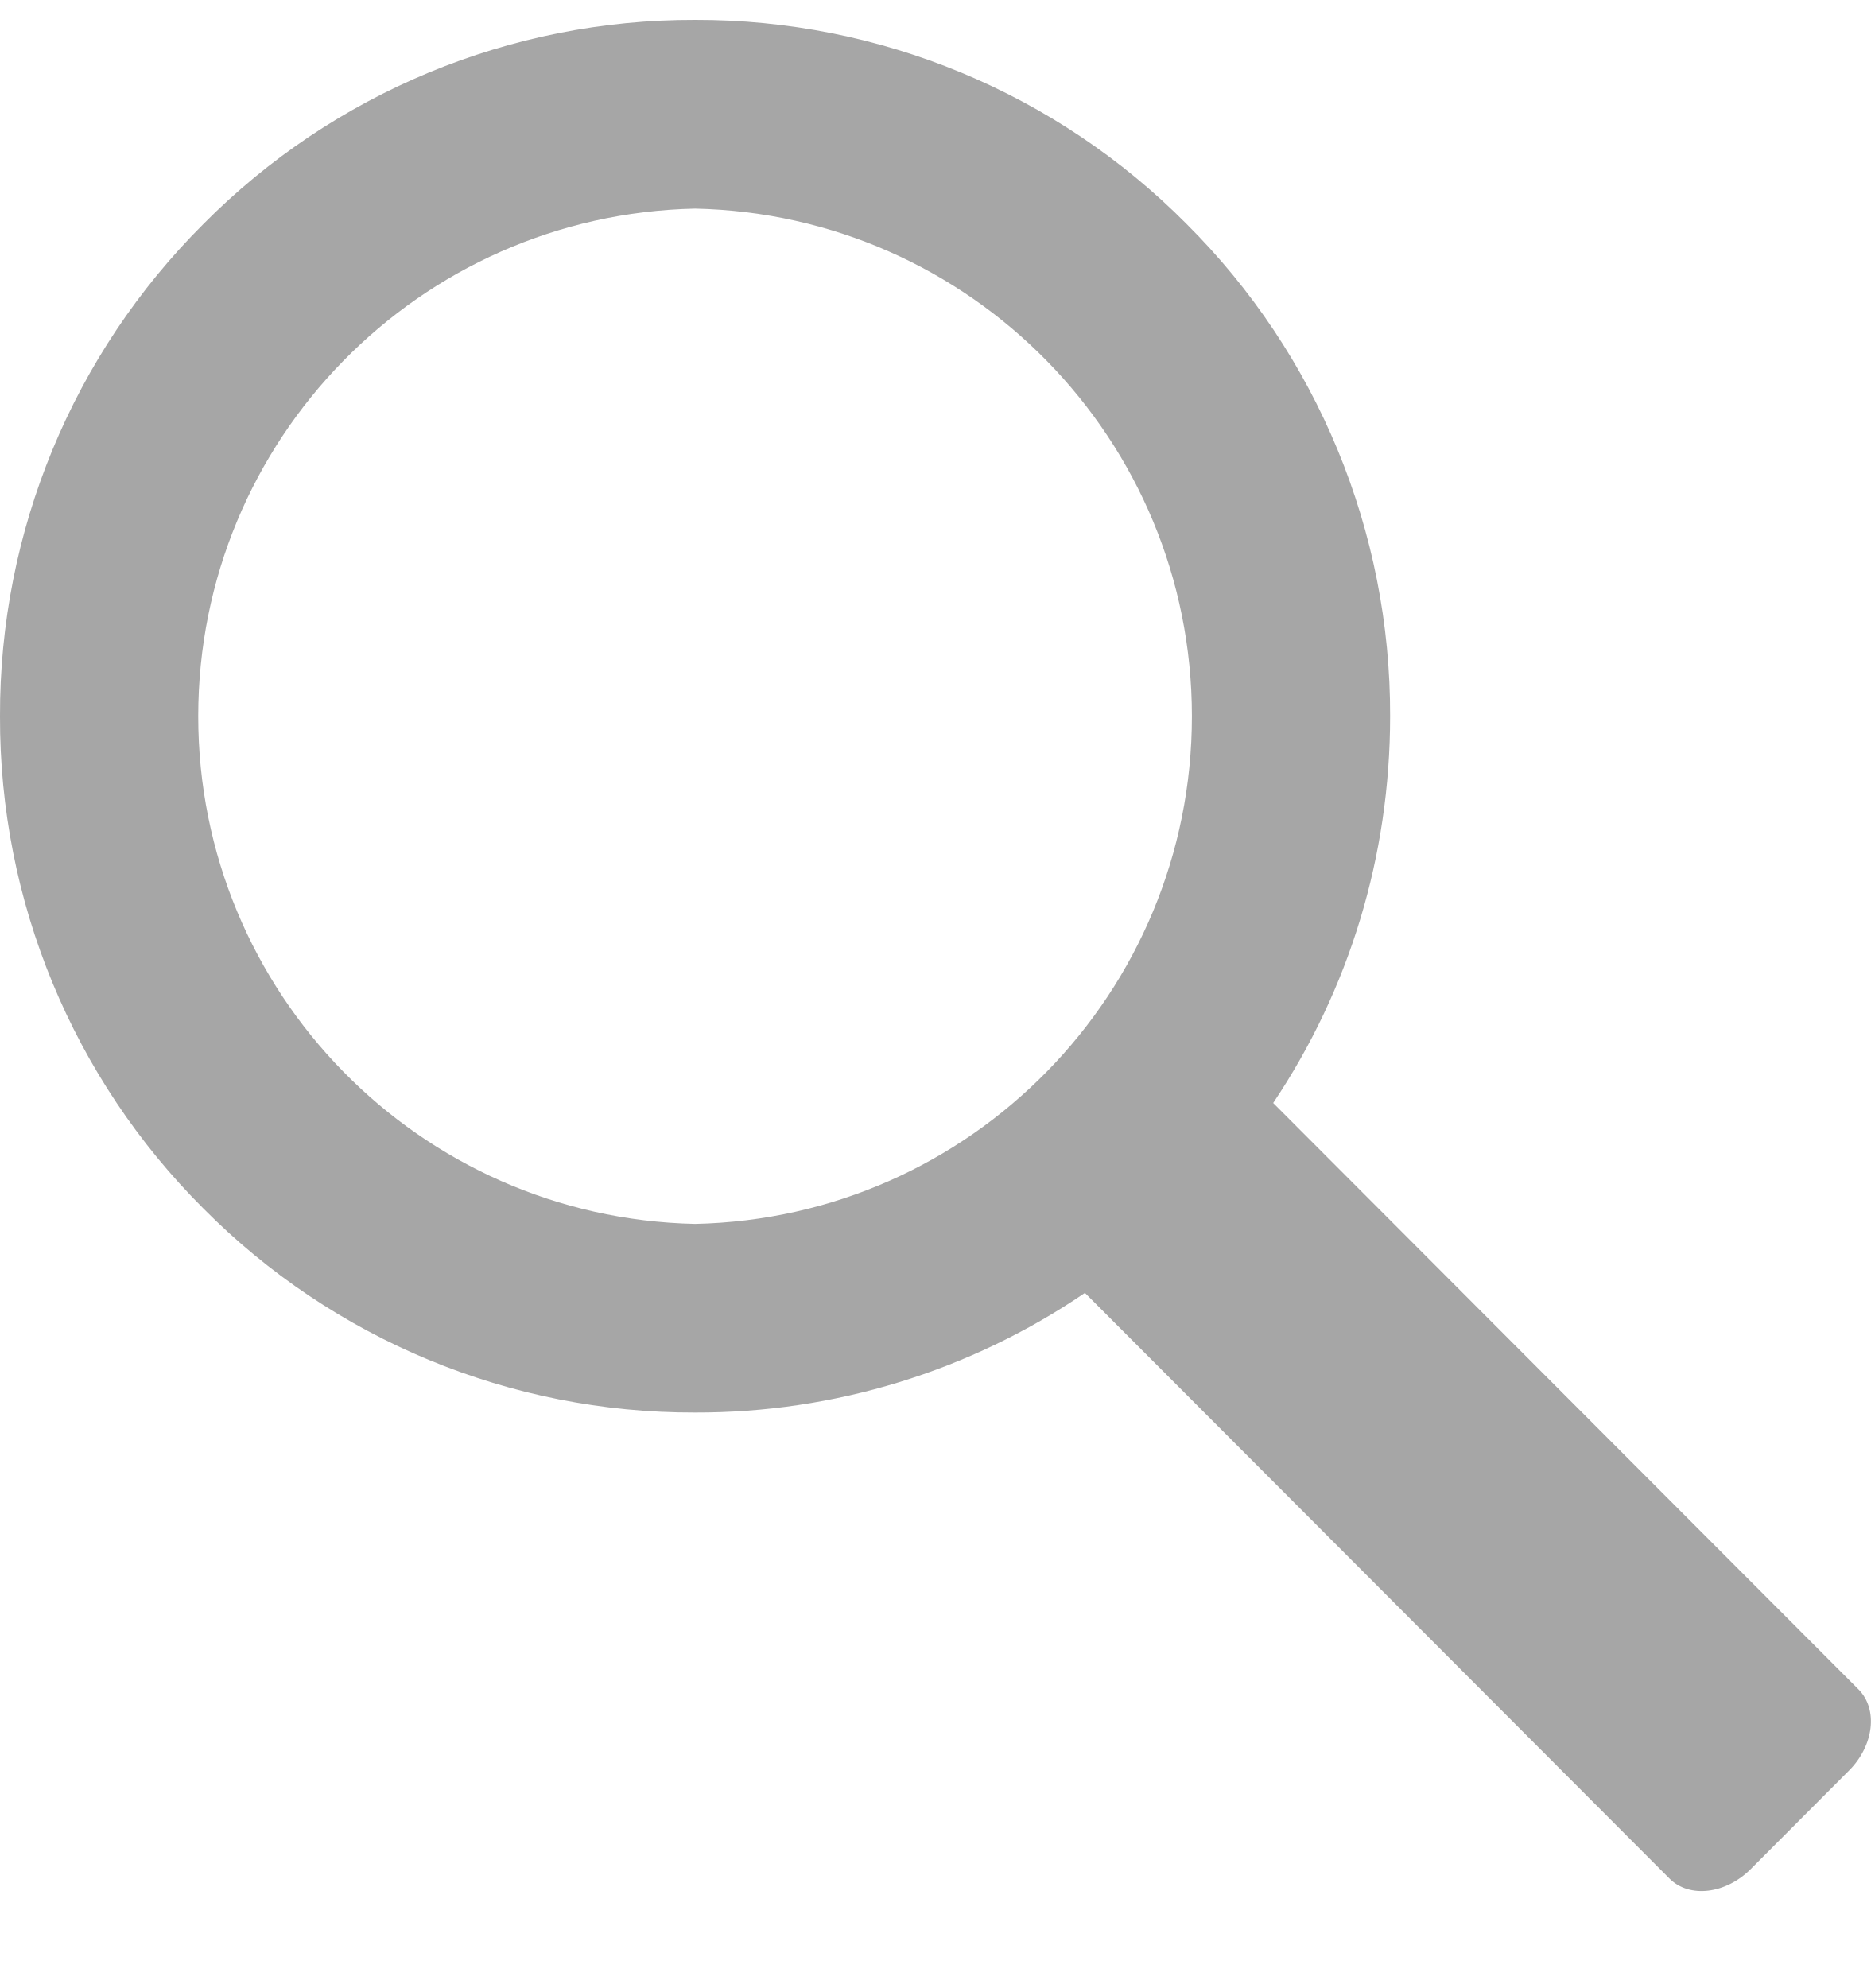
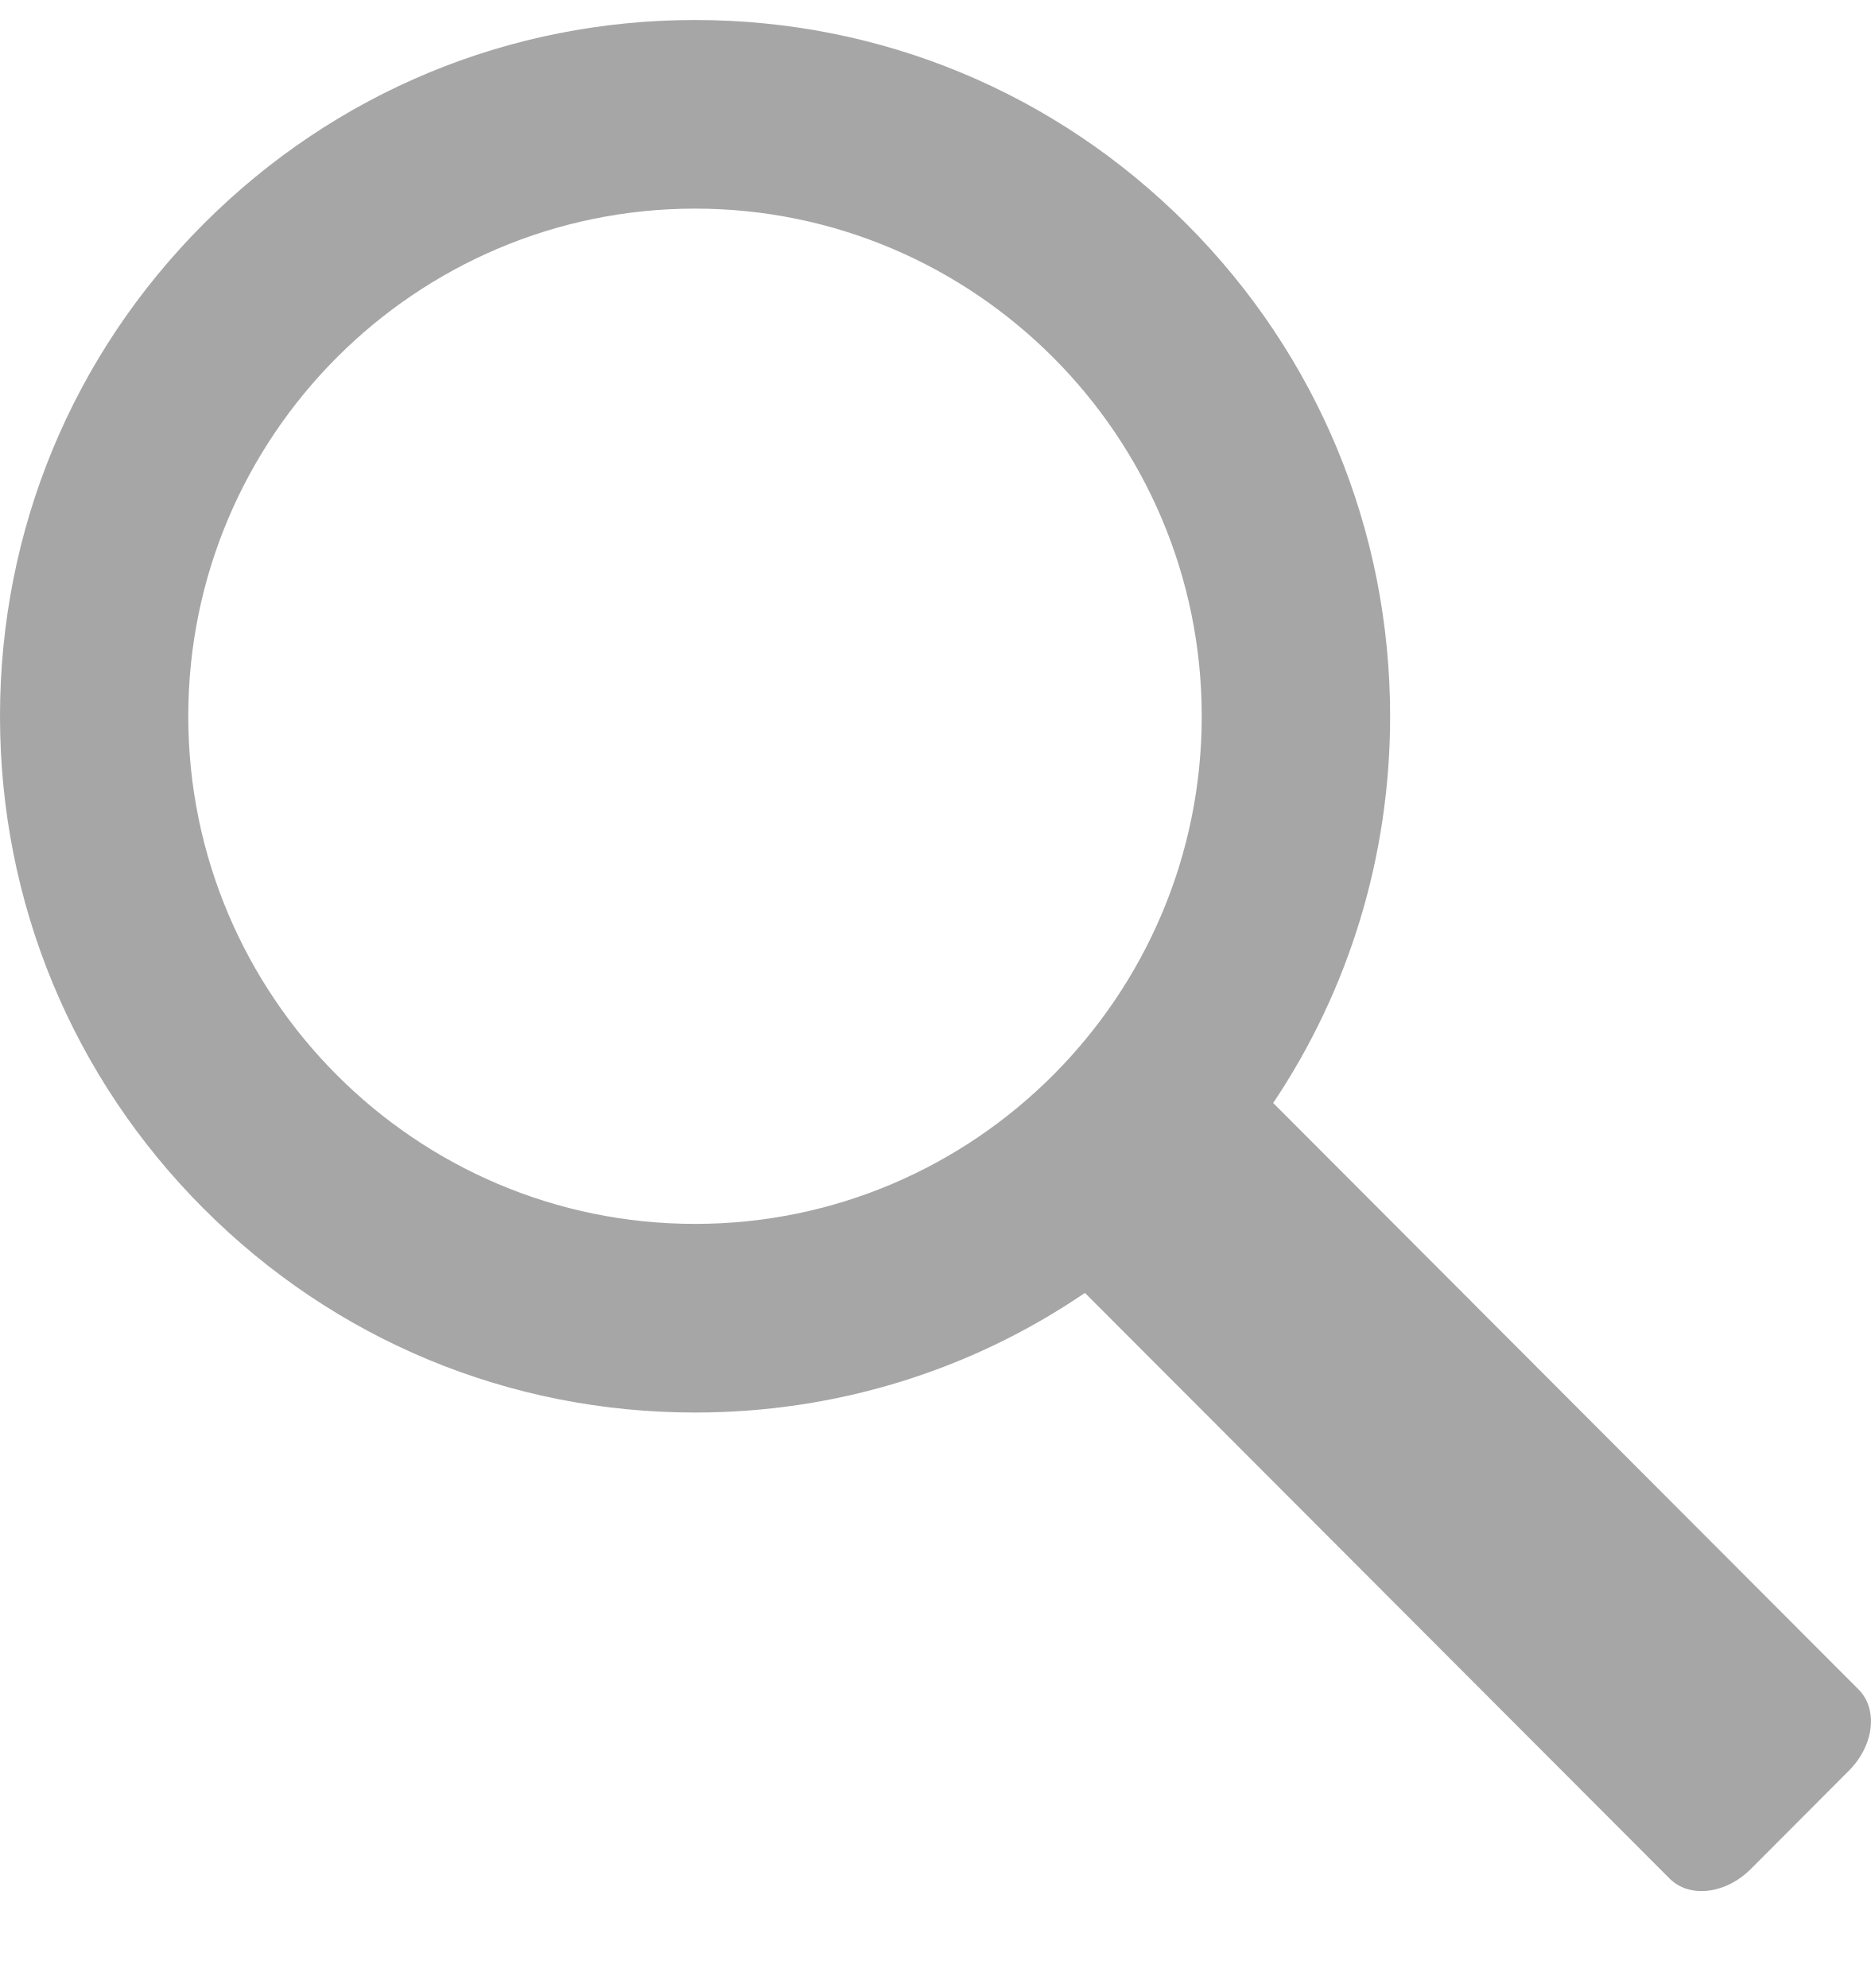
- <svg xmlns="http://www.w3.org/2000/svg" width="16" height="17">
-   <path d="M15.894 14.447l-5.006-5.015c.65-.97 1-2.112 1-3.307a5.92 5.92 0 00-1.741-4.21A5.9 5.9 0 005.944.17 5.9 5.9 0 001.74 1.915 5.92 5.92 0 000 6.125a5.92 5.92 0 001.74 4.21 5.9 5.9 0 004.204 1.744 5.894 5.894 0 003.334-1.023l5 5.009c.17.169.48.132.694-.082l.84-.842c.214-.214.25-.525.082-.694zm-9.95-3.981a4.342 4.342 0 010-8.682 4.342 4.342 0 010 8.682z" fill="#A6A6A6" fill-rule="evenodd" />
+ <svg xmlns="http://www.w3.org/2000/svg" width="16px" height="17px" viewBox="0 0 16 17" version="1.1">
+   <defs />
+   <g id="POST" stroke="none" stroke-width="1" fill="none" fill-rule="evenodd">
+     <g id="Post" transform="translate(-1233, -342)" fill="#A6A6A6">
+       <g id="SIDEBAR" transform="translate(1205, 152)">
+         <g id="SEARCH" transform="translate(15, 179)">
+           <path d="M28.894,25.447 L23.888,20.432 C24.538,19.462 24.888,18.32 24.888,17.125 C24.888,15.535 24.269,14.039 23.147,12.915 C22.024,11.79 20.531,11.171 18.944,11.171 C17.356,11.171 15.864,11.79 14.741,12.915 C13.618,14.039 13,15.535 13,17.125 C13,18.715 13.618,20.21 14.741,21.335 C15.864,22.46 17.356,23.079 18.944,23.079 C20.151,23.079 21.302,22.721 22.278,22.056 L27.279,27.065 C27.448,27.234 27.758,27.197 27.972,26.983 L28.812,26.141 C29.026,25.927 29.063,25.616 28.894,25.447 L28.894,25.447 Z M18.944,21.466 C16.554,21.466 14.61,19.519 14.61,17.125 C14.61,14.731 16.554,12.784 18.944,12.784 C21.333,12.784 23.277,14.731 23.277,17.125 C23.277,19.519 21.333,21.466 18.944,21.466 L18.944,21.466 Z" id="Shape" />
+         </g>
+       </g>
+     </g>
+   </g>
</svg>
